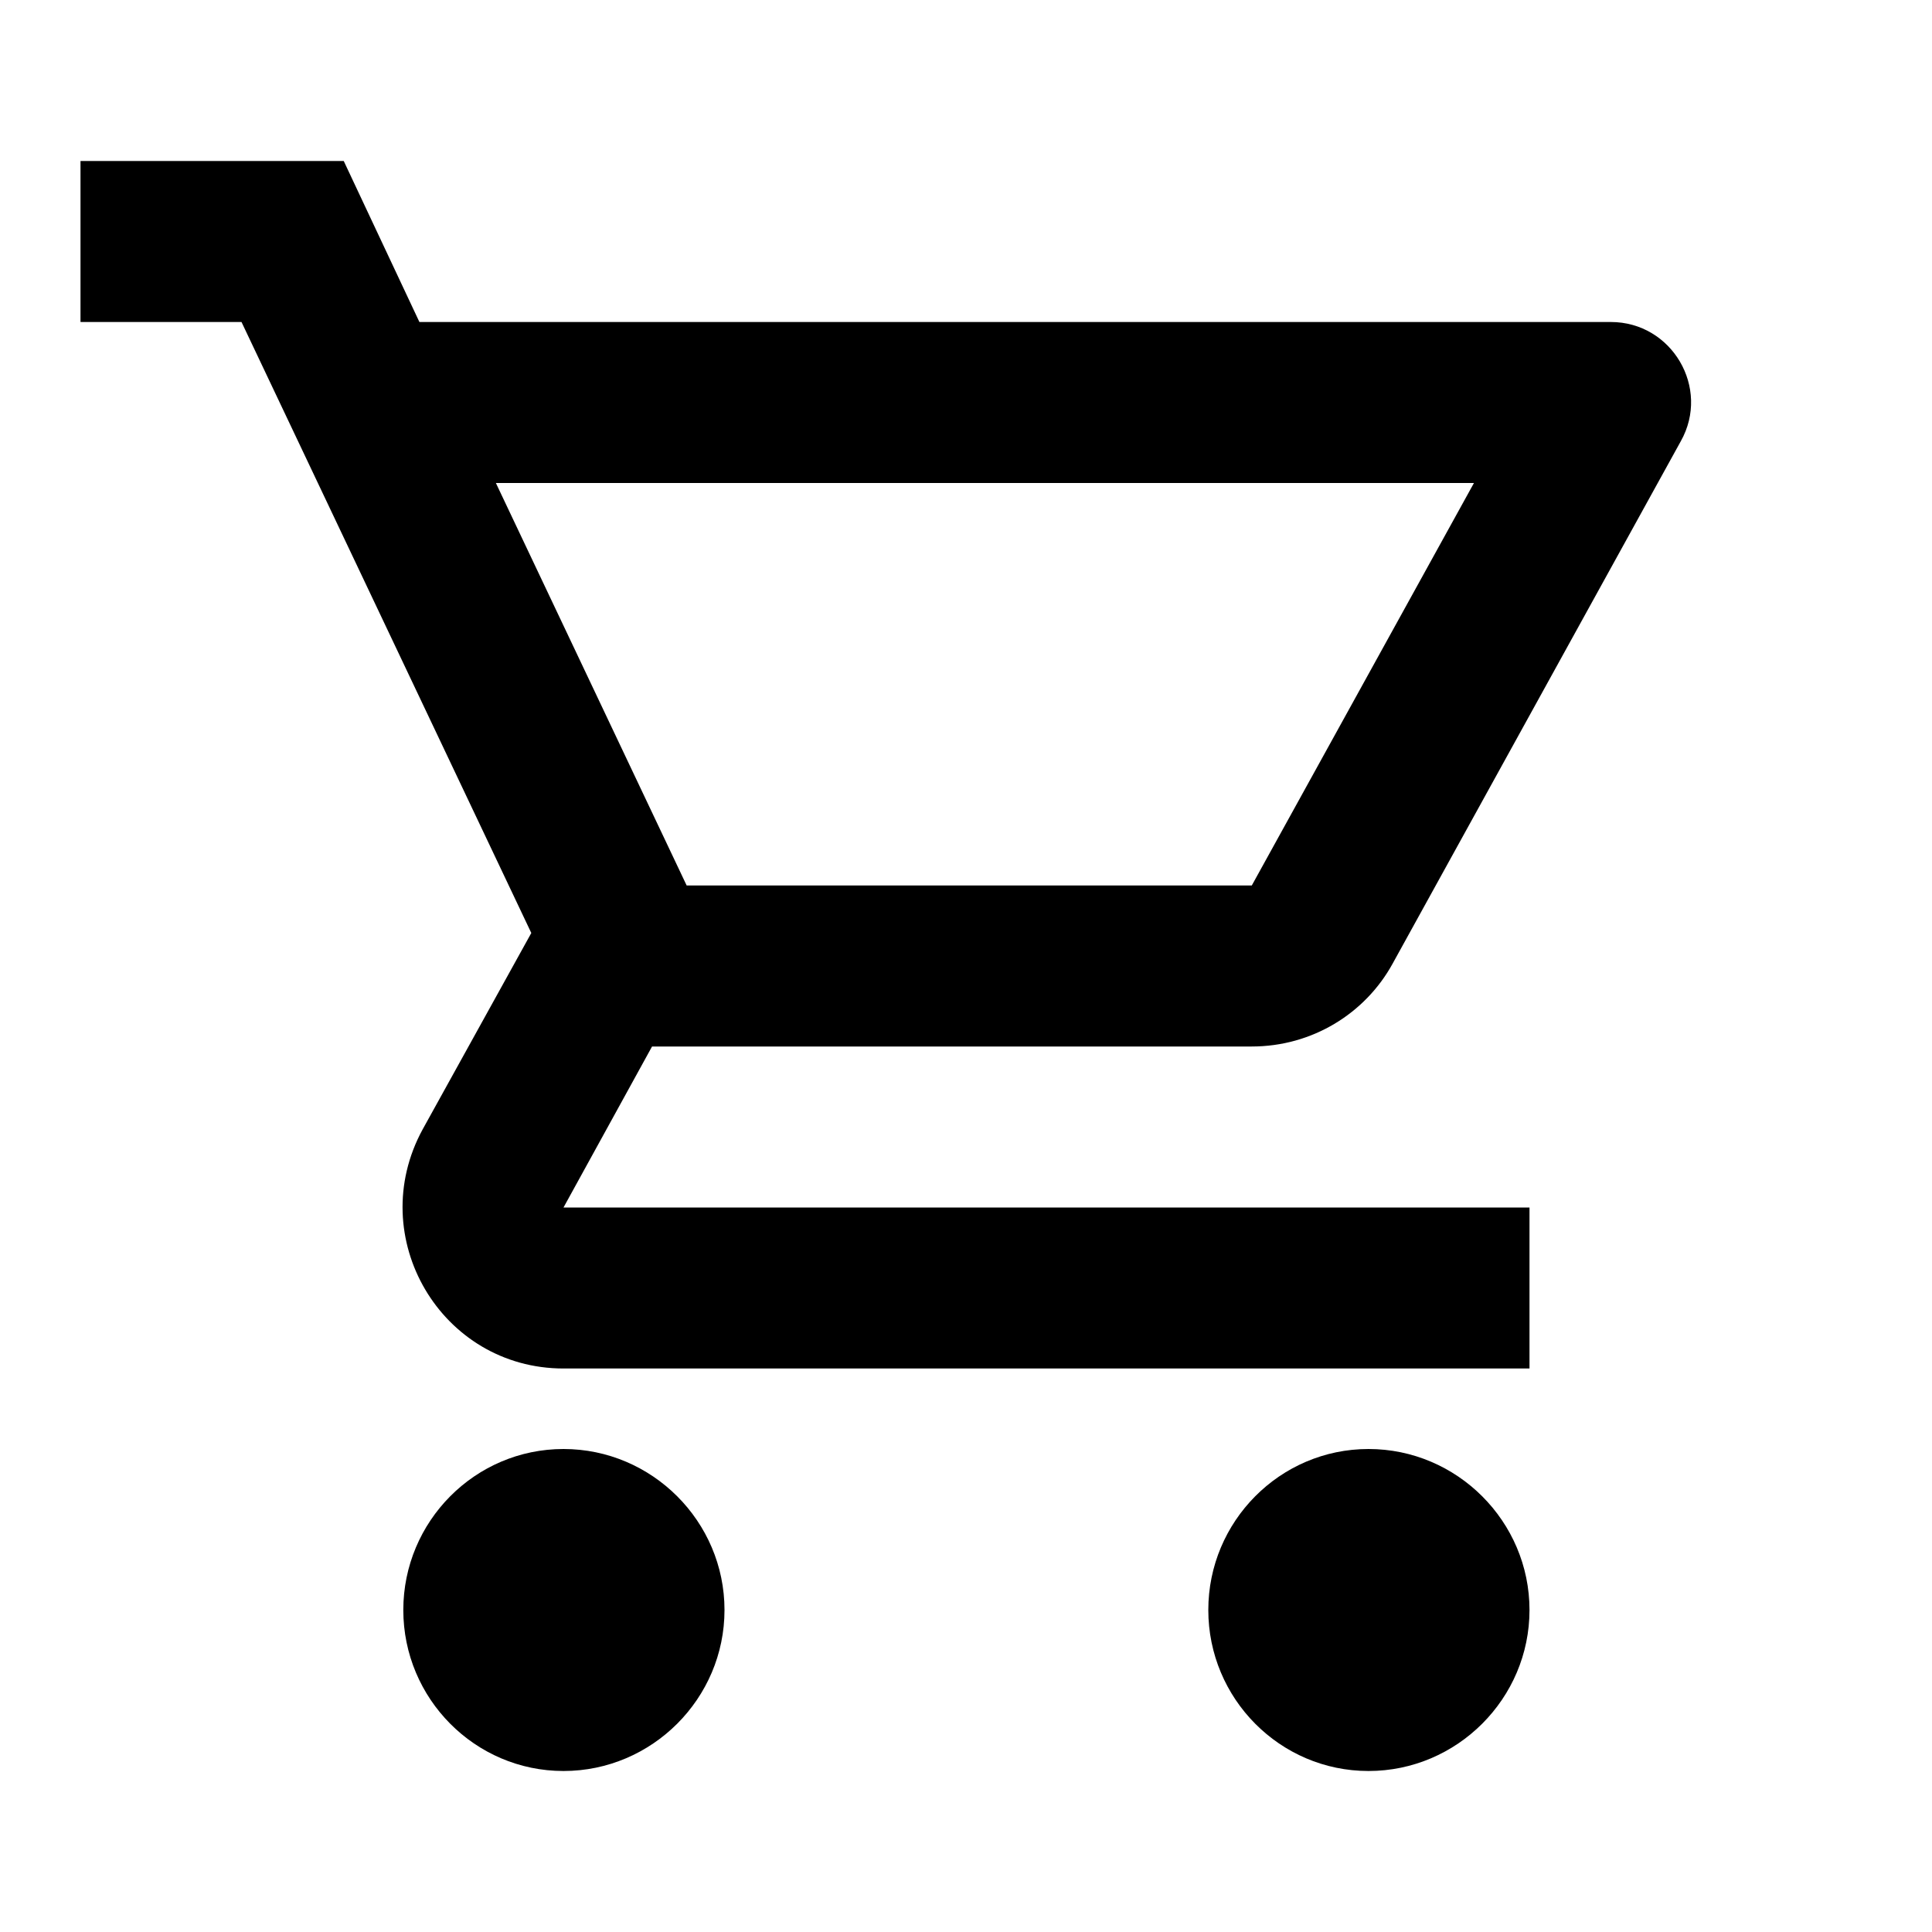
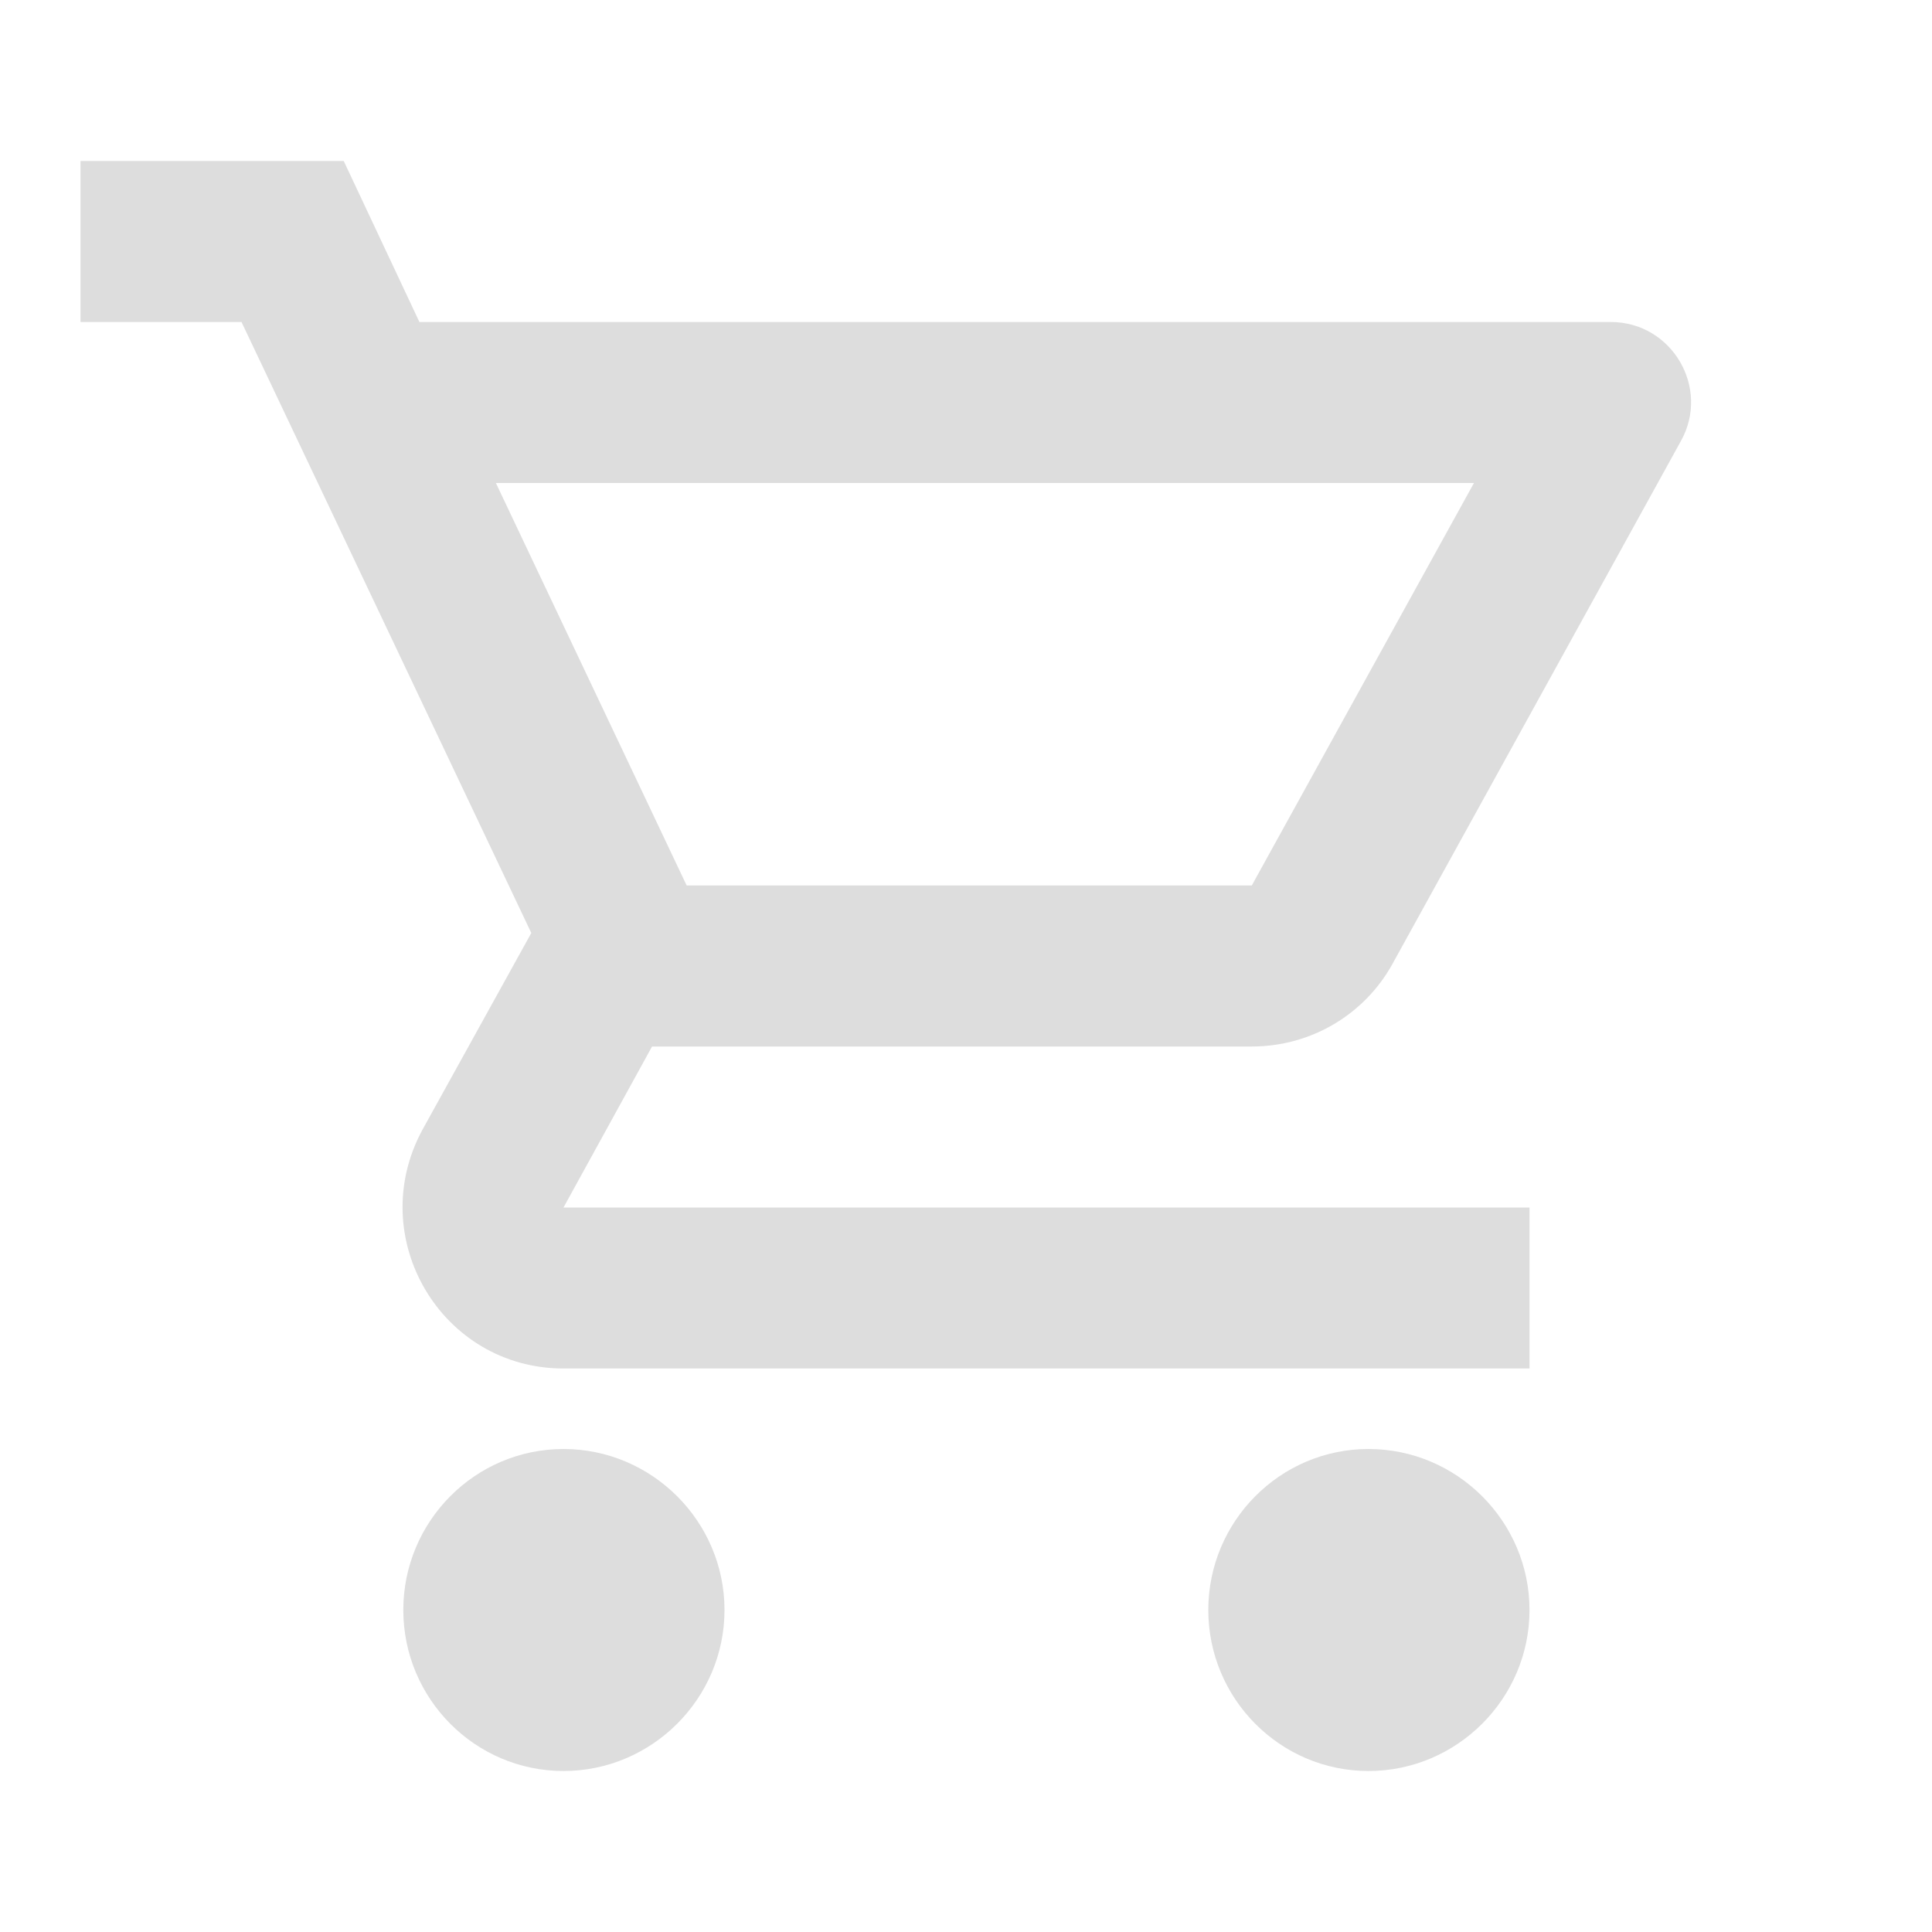
- <svg xmlns="http://www.w3.org/2000/svg" height="24" viewBox="0 0 24 24" width="24">
+ <svg xmlns="http://www.w3.org/2000/svg" style="fill:#ddd" height="24" viewBox="0 0 24 24" width="24">
  <path d="M0 0h24v24H0V0z" fill="none" />
  <path d="M15.55 13c.75 0 1.41-.41 1.75-1.03l3.58-6.49c.37-.66-.11-1.48-.87-1.48H5.21l-.94-2H1v2h2l3.6 7.59-1.35 2.44C4.52 15.37 5.48 17 7 17h12v-2H7l1.1-2h7.45zM6.16 6h12.15l-2.76 5H8.53L6.16 6zM7 18c-1.1 0-1.99.9-1.99 2S5.9 22 7 22s2-.9 2-2-.9-2-2-2zm10 0c-1.1 0-1.99.9-1.99 2s.89 2 1.99 2 2-.9 2-2-.9-2-2-2z" />
</svg>
